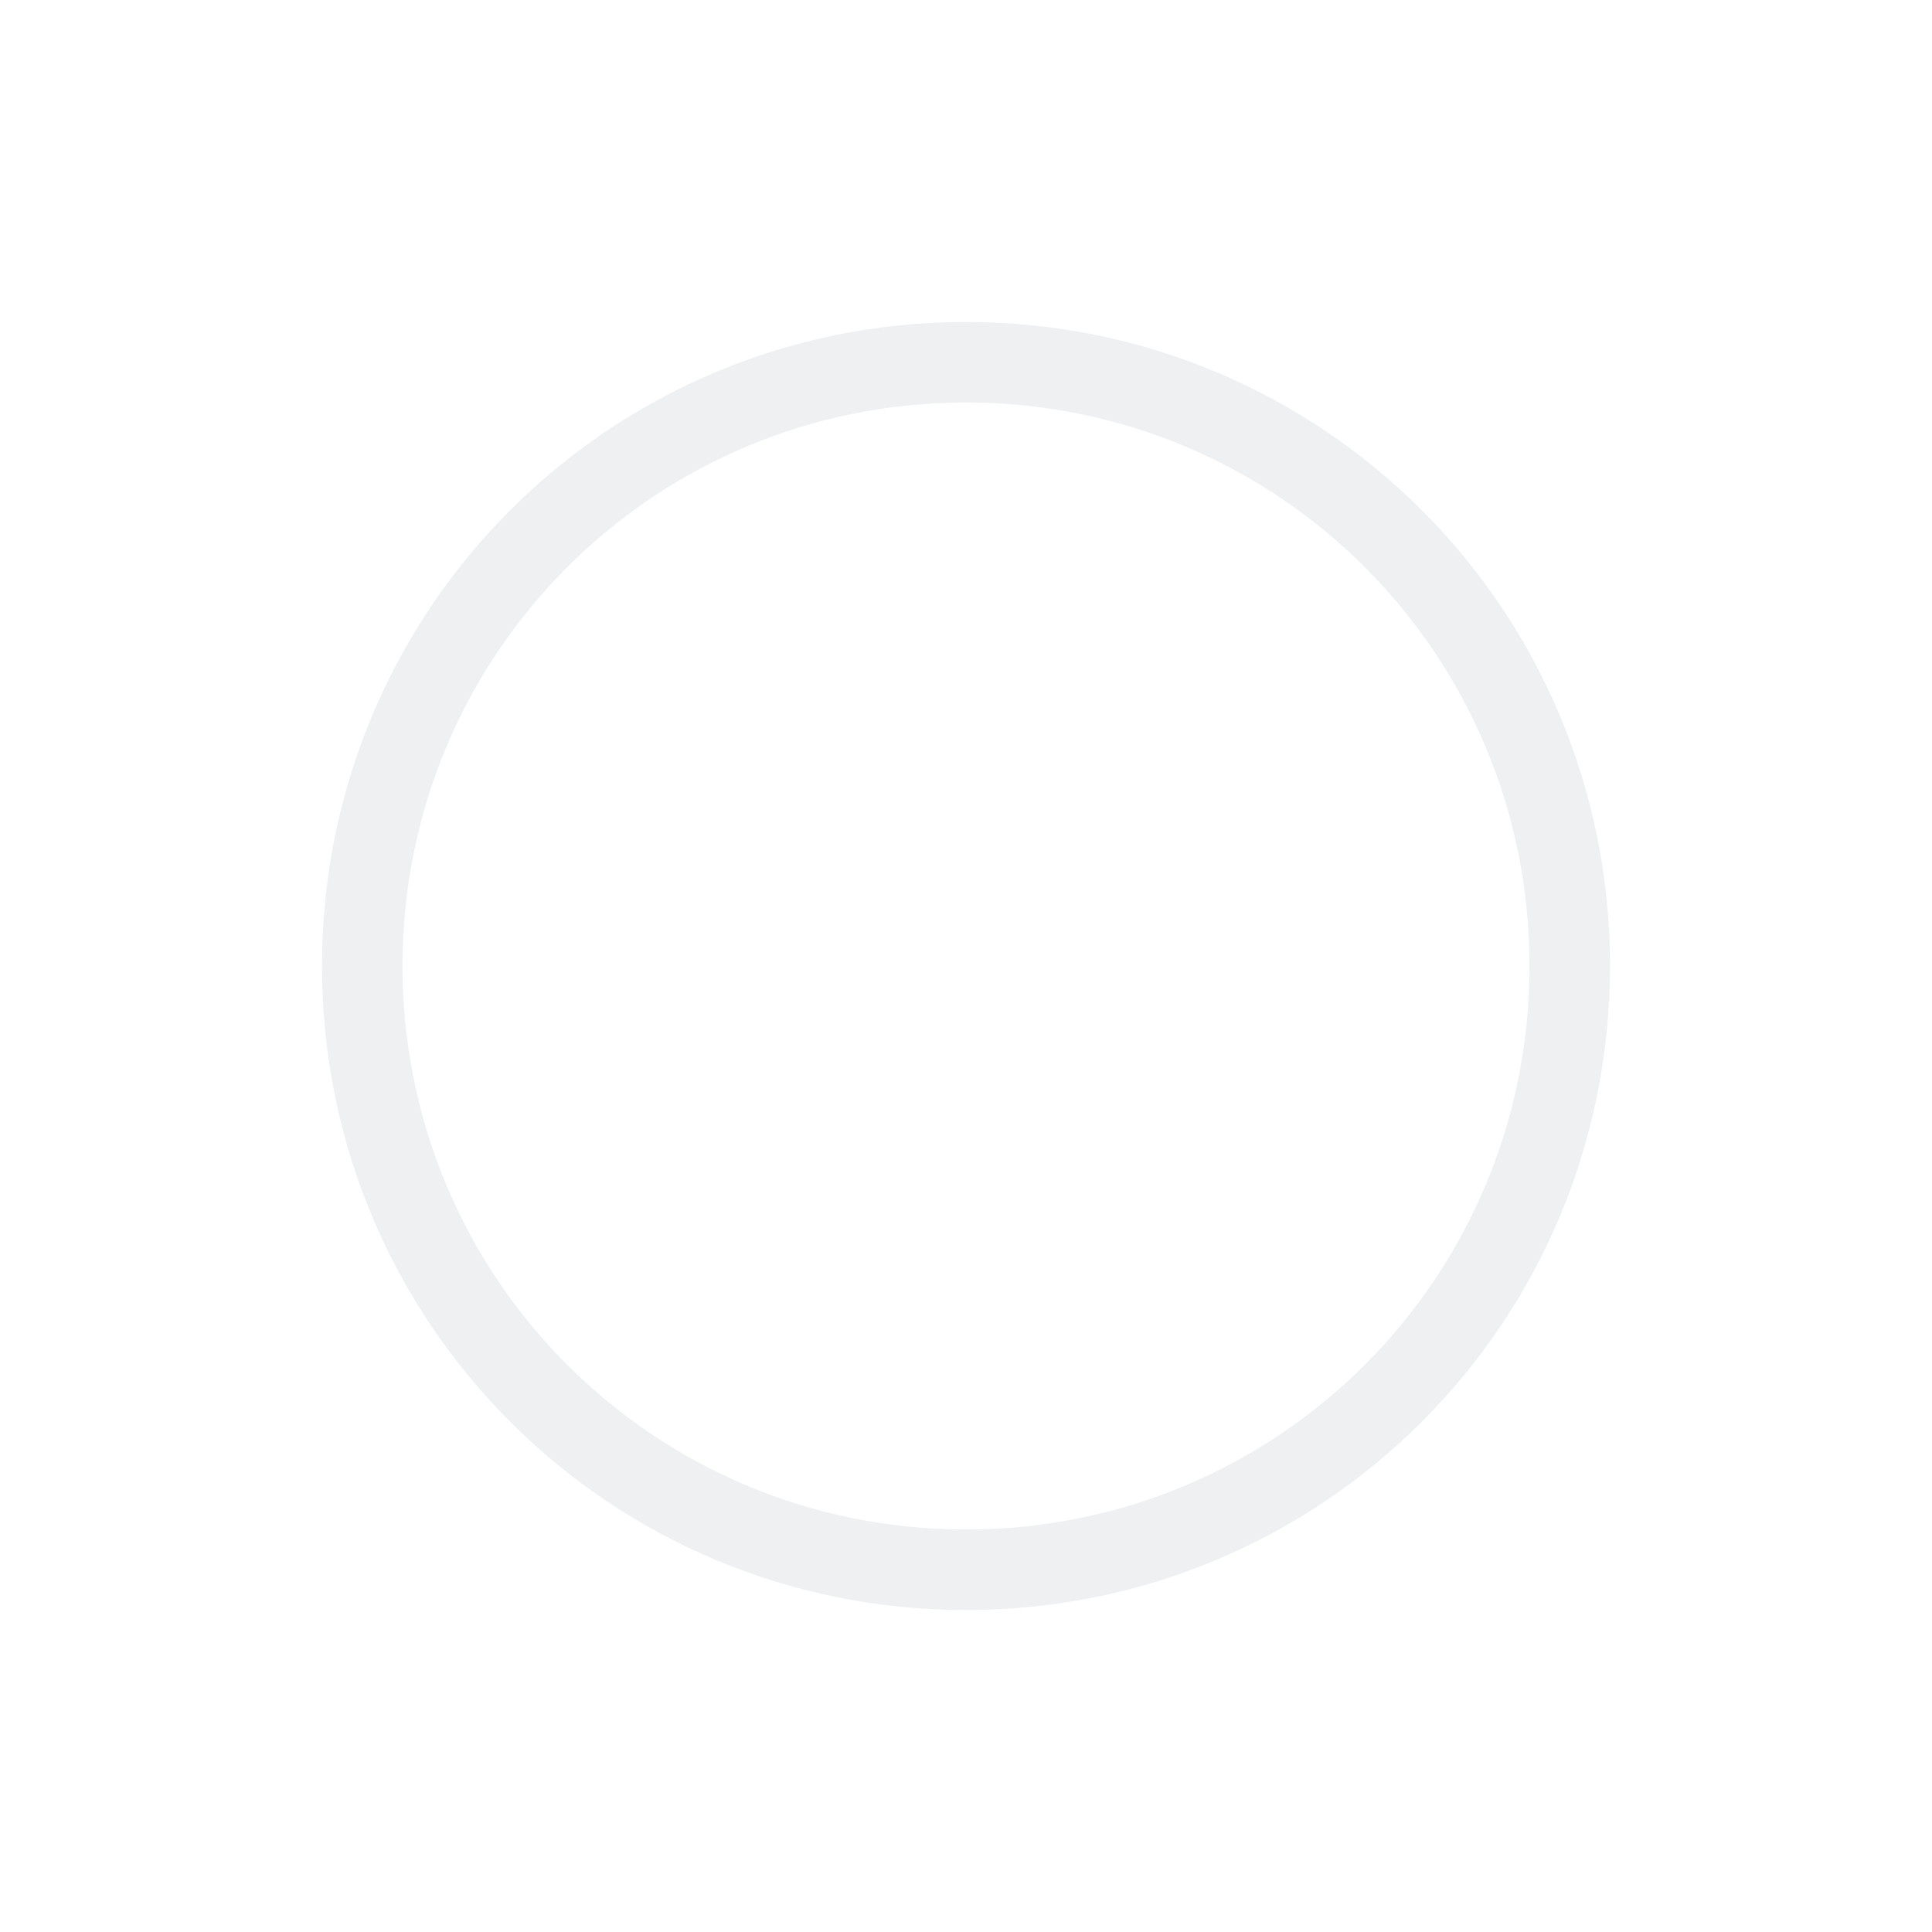
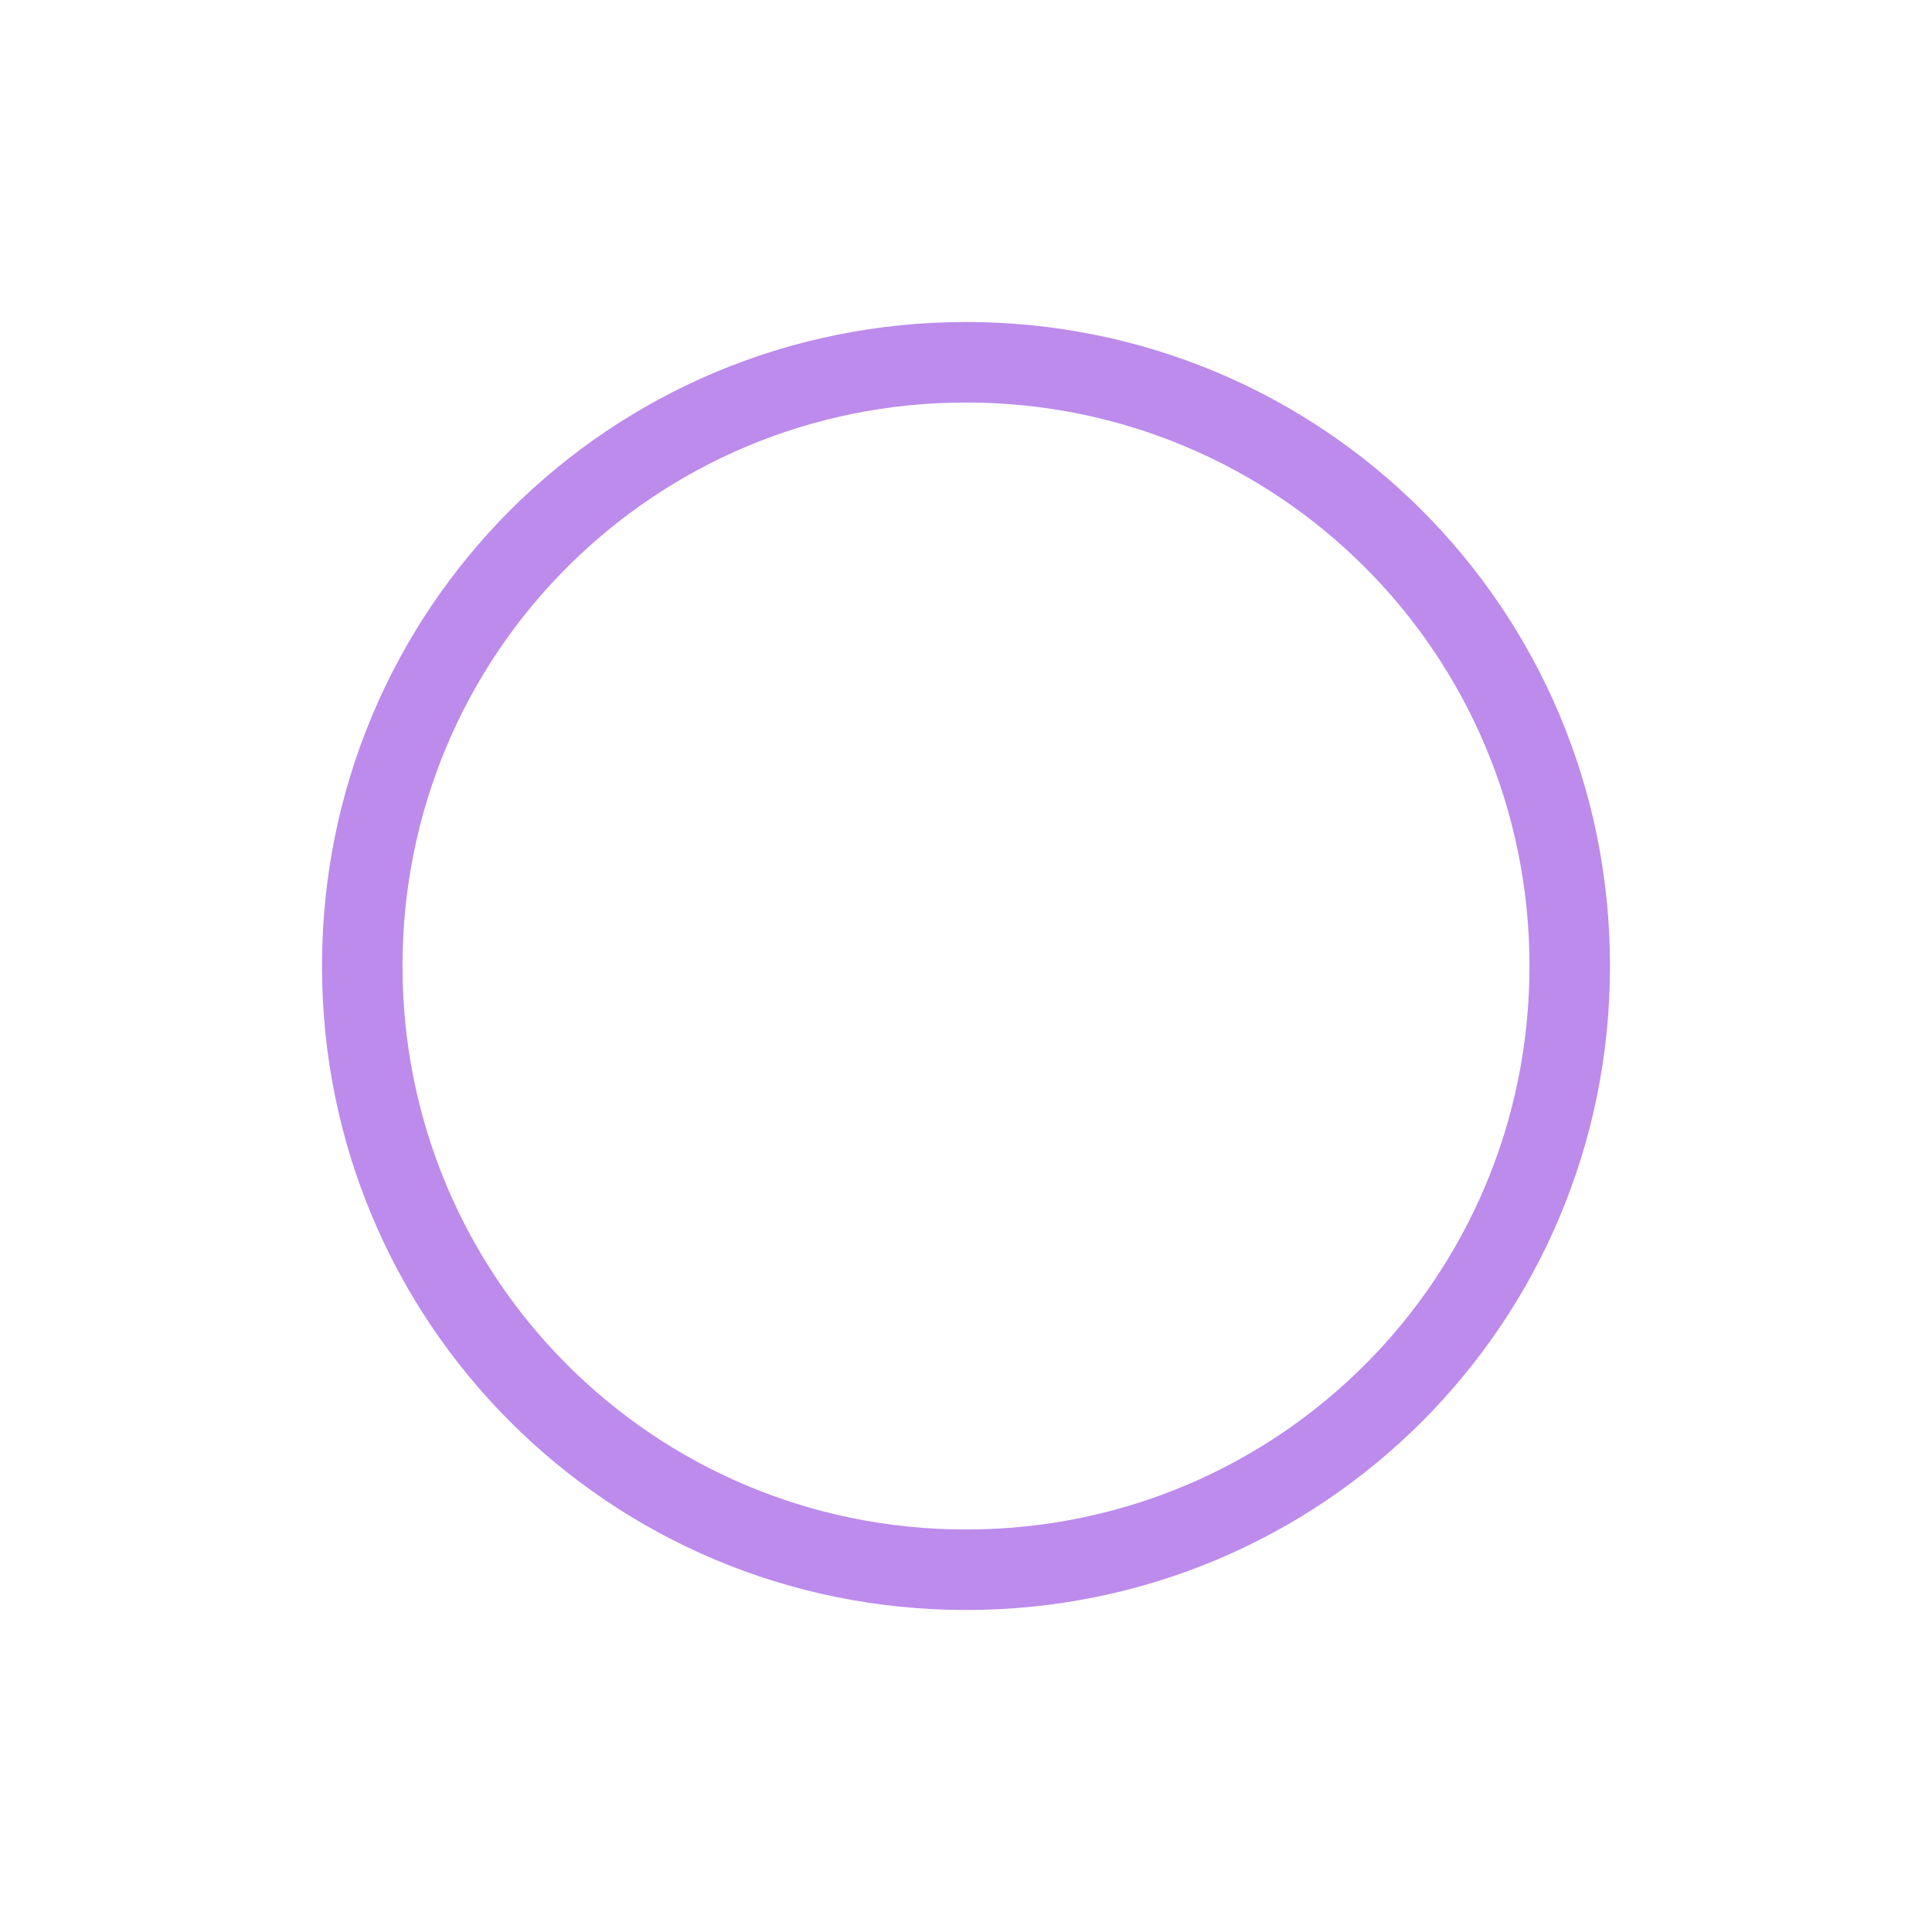
<svg xmlns="http://www.w3.org/2000/svg" viewBox="0 0 24 24">
  <defs id="defs3051">
    <style type="text/css" id="current-color-scheme">
      .ColorScheme-Text {
-         color:#eff0f1;
+         color:#bc8bec;
      }
      </style>
  </defs>
  <path style="fill:currentColor;fill-opacity:1;stroke:none" d="M 12 4 C 7.568 4 4 7.568 4 12 C 4 16.432 7.568 20 12 20 C 16.432 20 20 16.432 20 12 C 20 7.568 16.432 4 12 4 z M 12 5 C 15.878 5 19 8.122 19 12 C 19 15.878 15.878 19 12 19 C 8.122 19 5 15.878 5 12 C 5 8.122 8.122 5 12 5 z " class="ColorScheme-Text" />
</svg>
